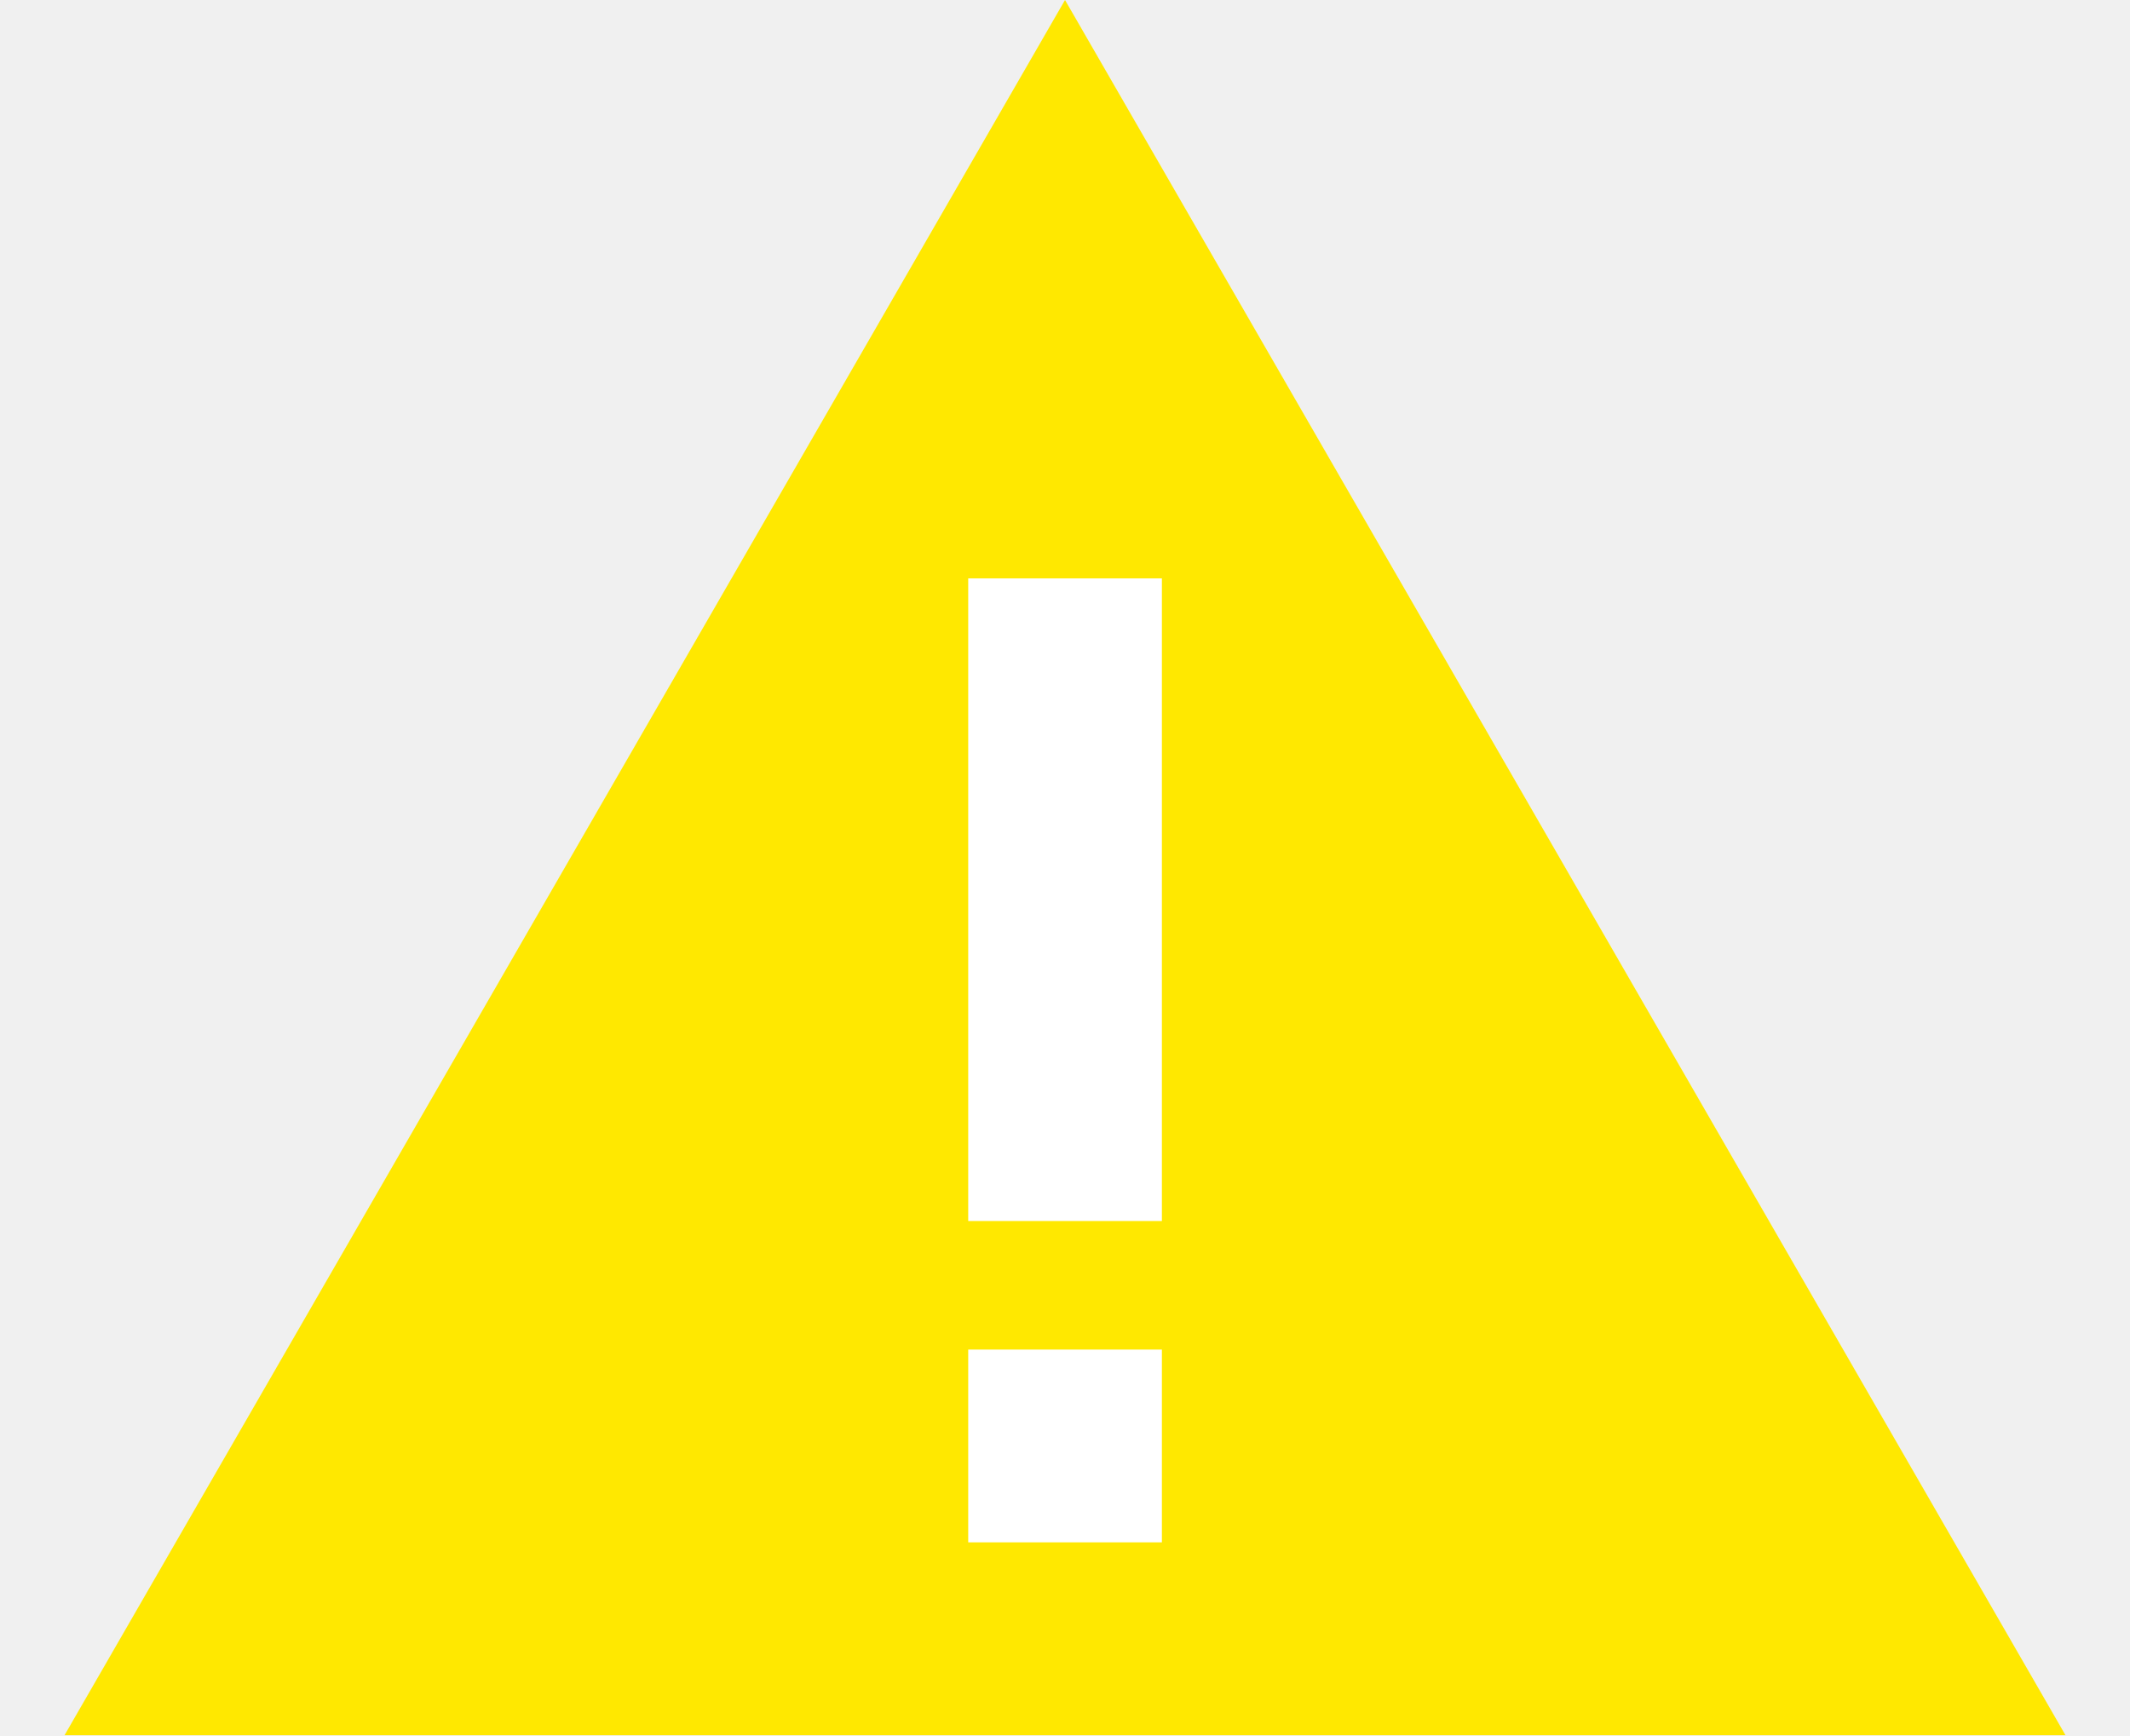
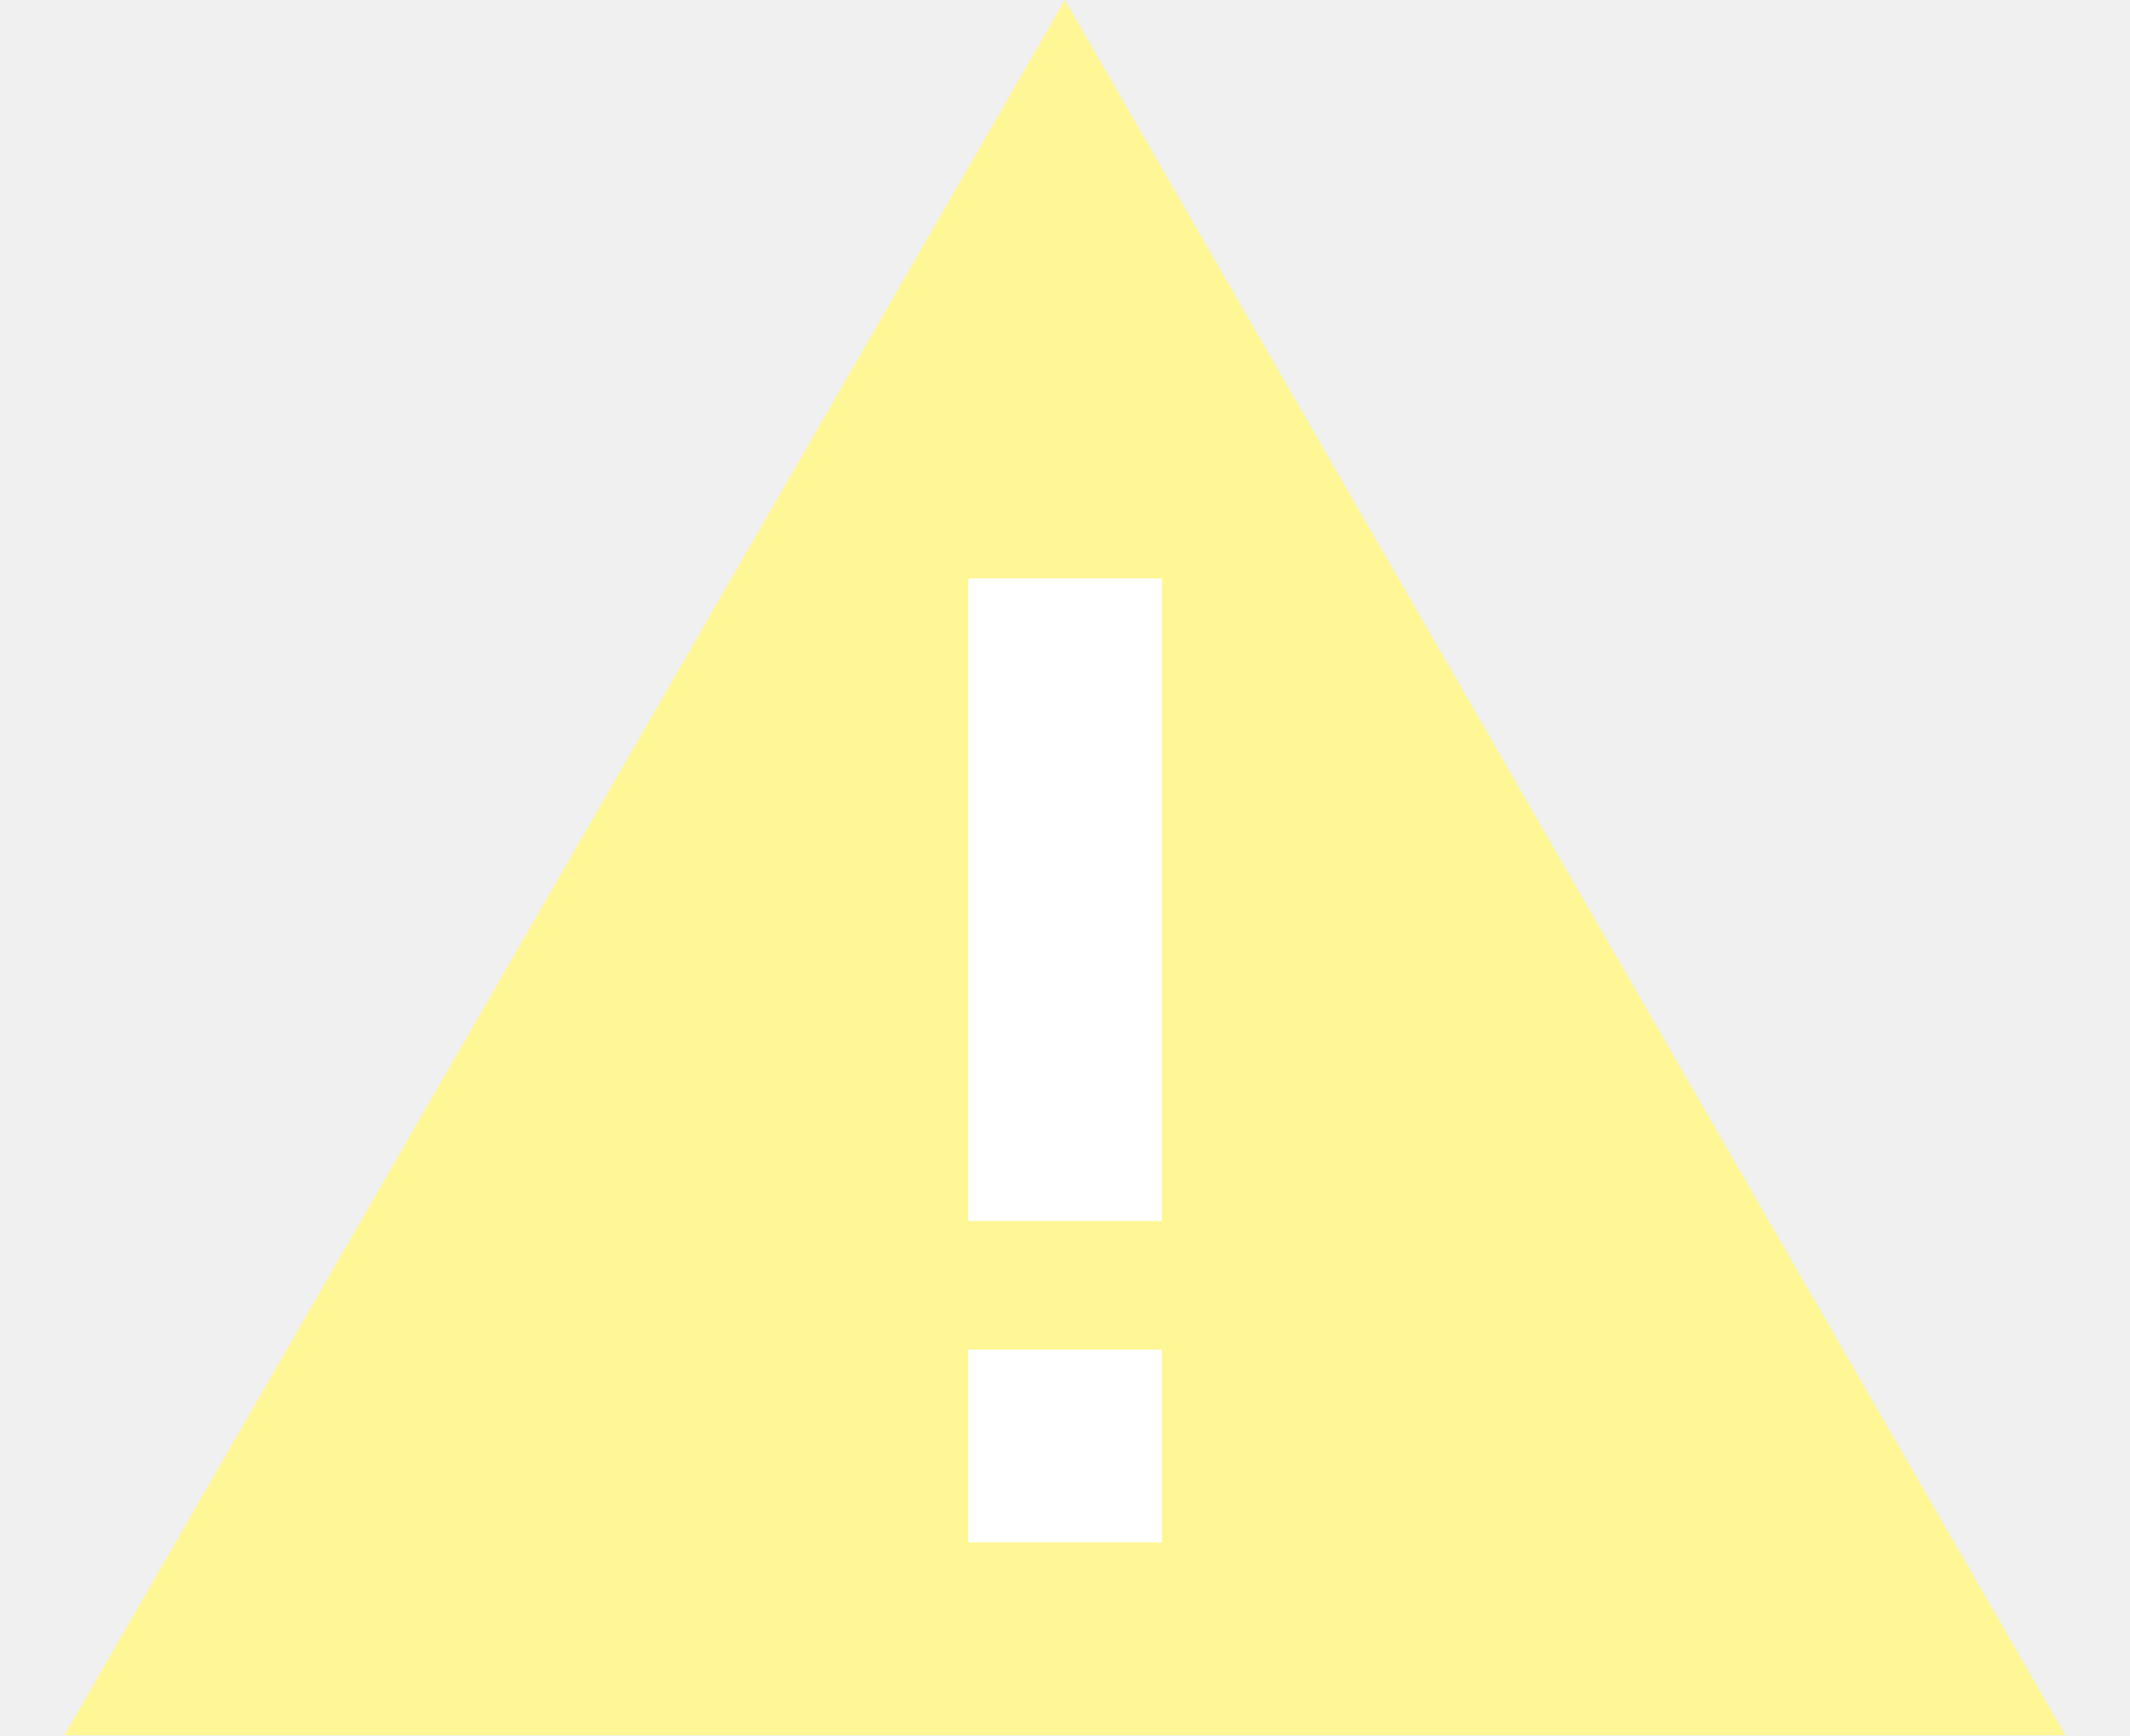
<svg xmlns="http://www.w3.org/2000/svg" width="27px" height="22px" viewBox="0 0 27 22" version="1.1">
  <g id="Page-1" stroke="none" stroke-width="1" fill="none" fill-rule="evenodd">
    <g id="Redlines_NewVisuals" transform="translate(-469, -4862)">
      <g id="Group-12" transform="translate(469, 4862)">
        <polygon id="Path" points="0.409 0 26.591 0 26.591 22 0.409 22" />
        <g id="Group-8" transform="translate(0.818182, 0)" fill-rule="nonzero">
-           <polygon id="Shape" fill="#FFE800" points="0 22 25.364 22 12.682 0" />
+           <polygon id="Shape" fill="#fff795" points="0 22 25.364 22 12.682 0" />
          <rect id="Rectangle" fill="#FFFFFF" x="11.455" y="7.333" width="2.455" height="8.148" />
          <rect id="Rectangle" fill="#FFFFFF" x="11.455" y="17.111" width="2.455" height="2.444" />
        </g>
      </g>
    </g>
  </g>
</svg>
